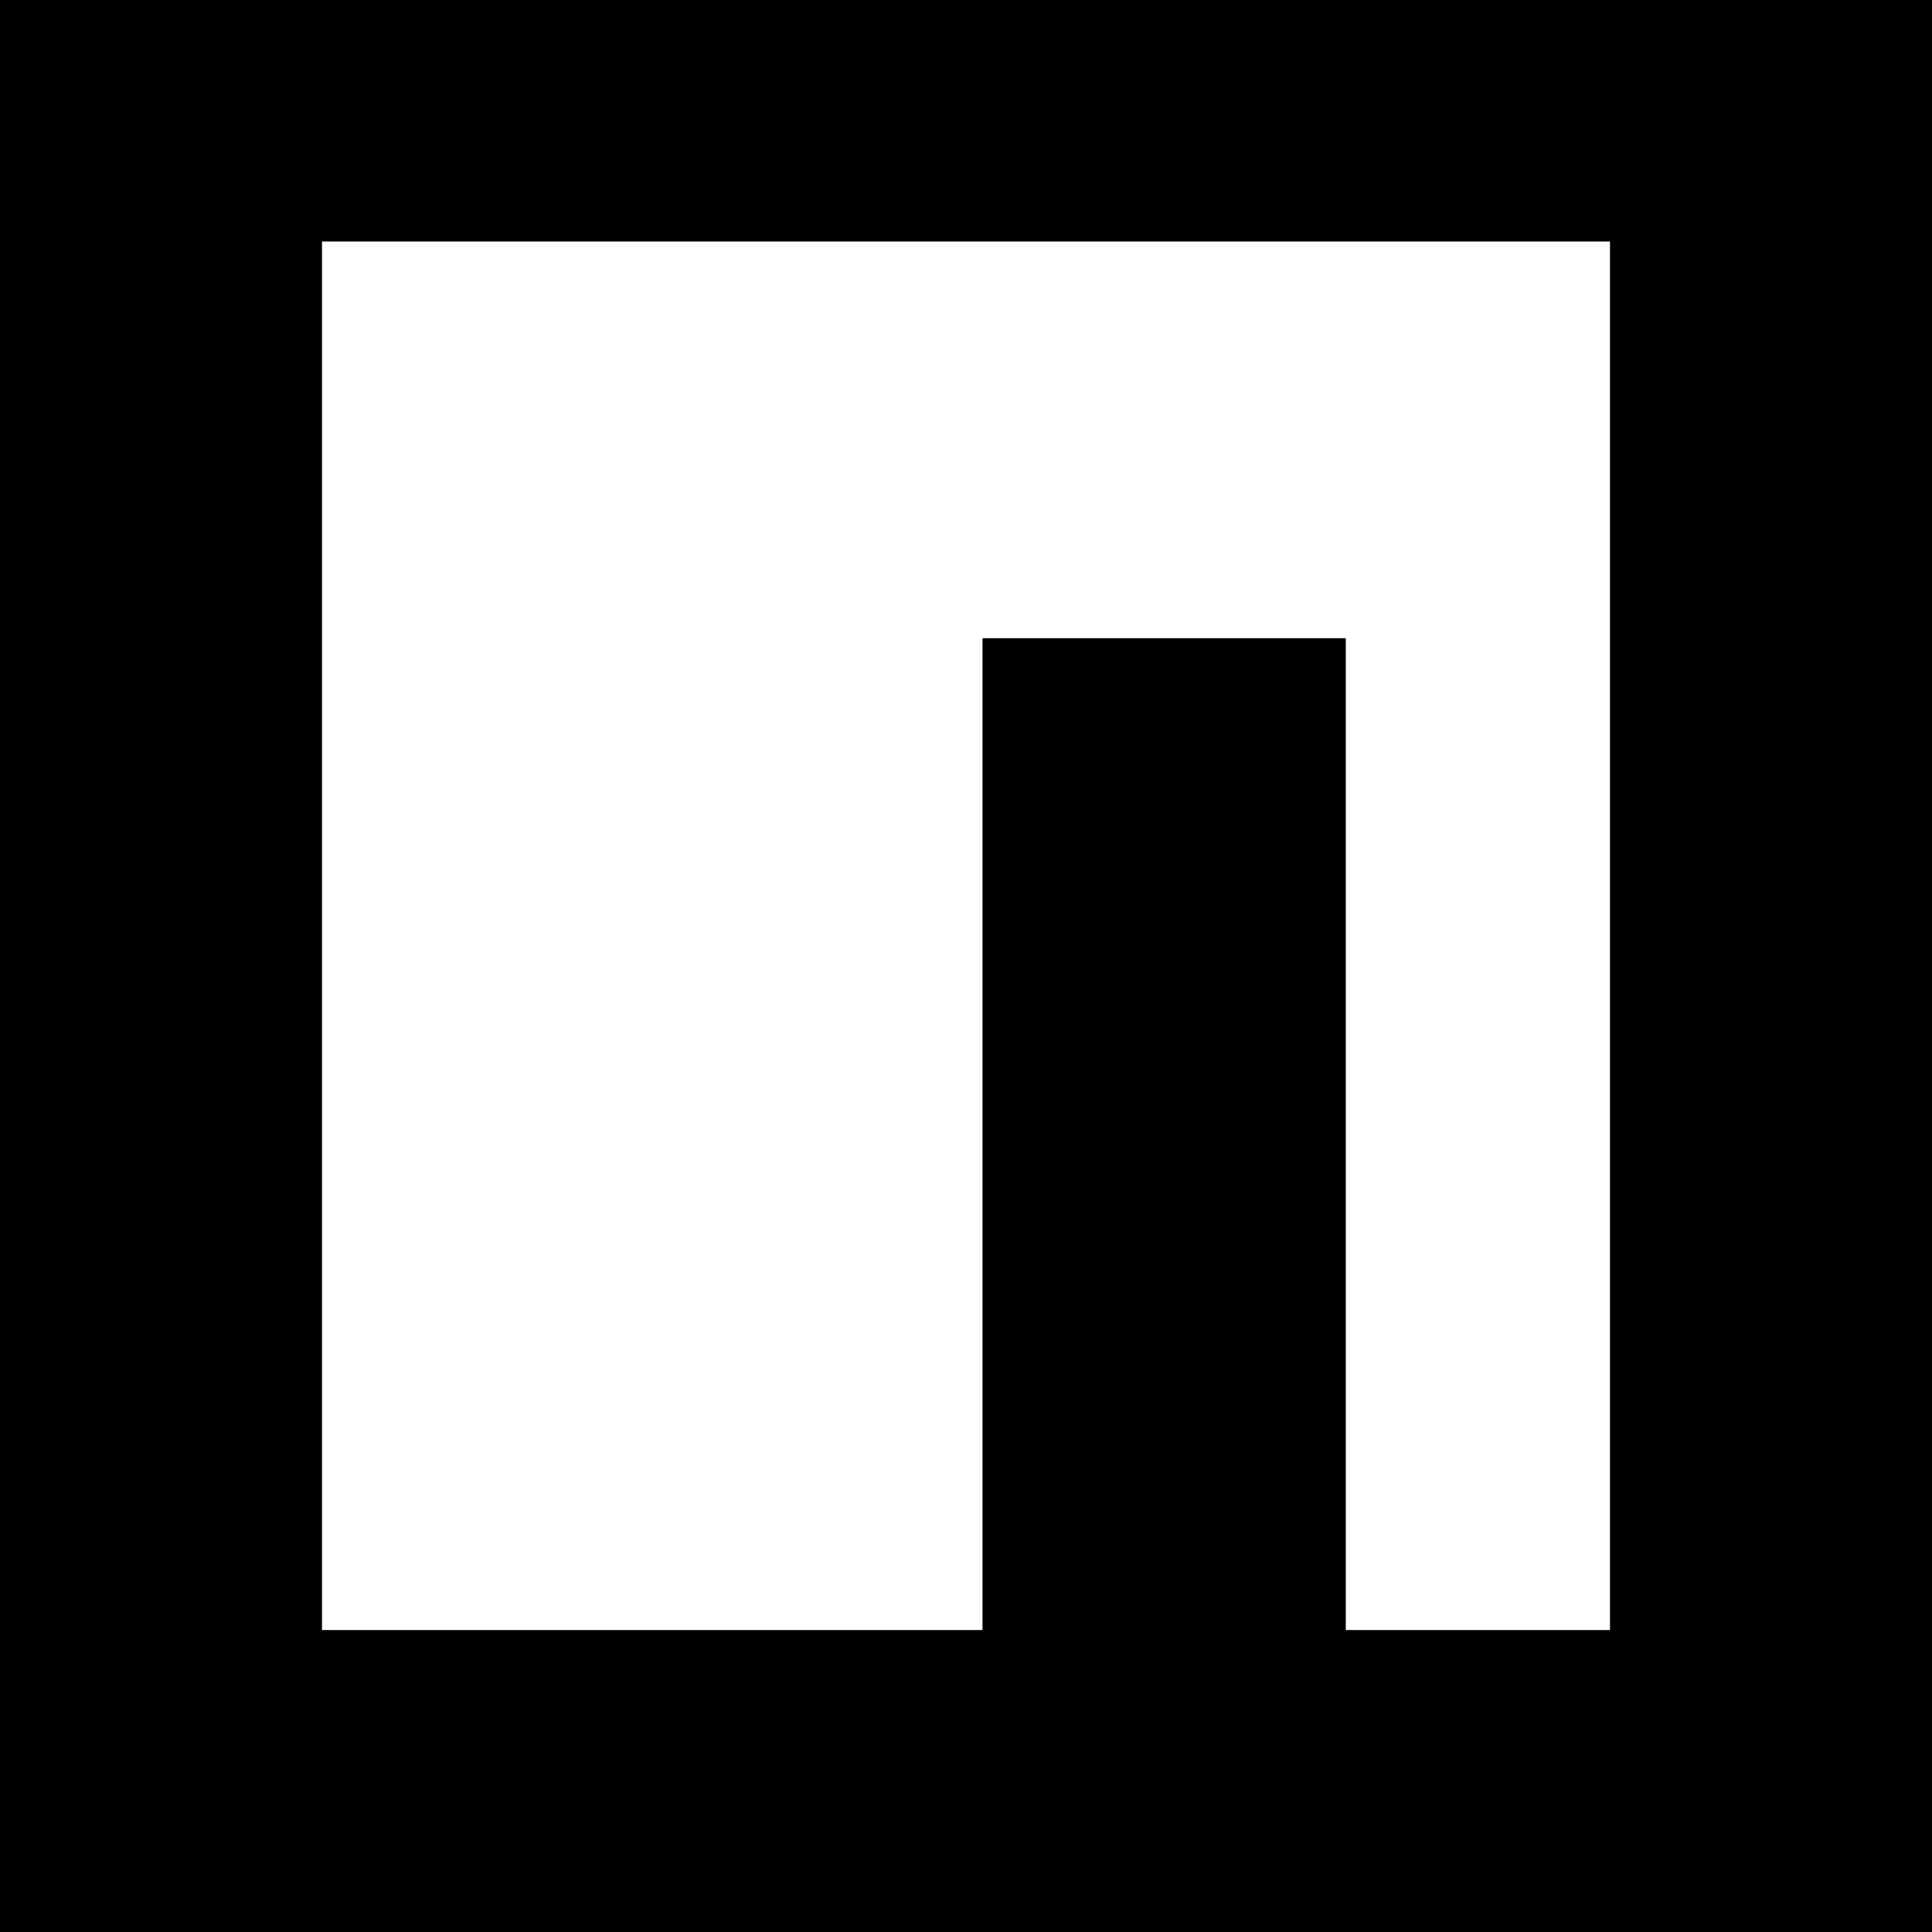
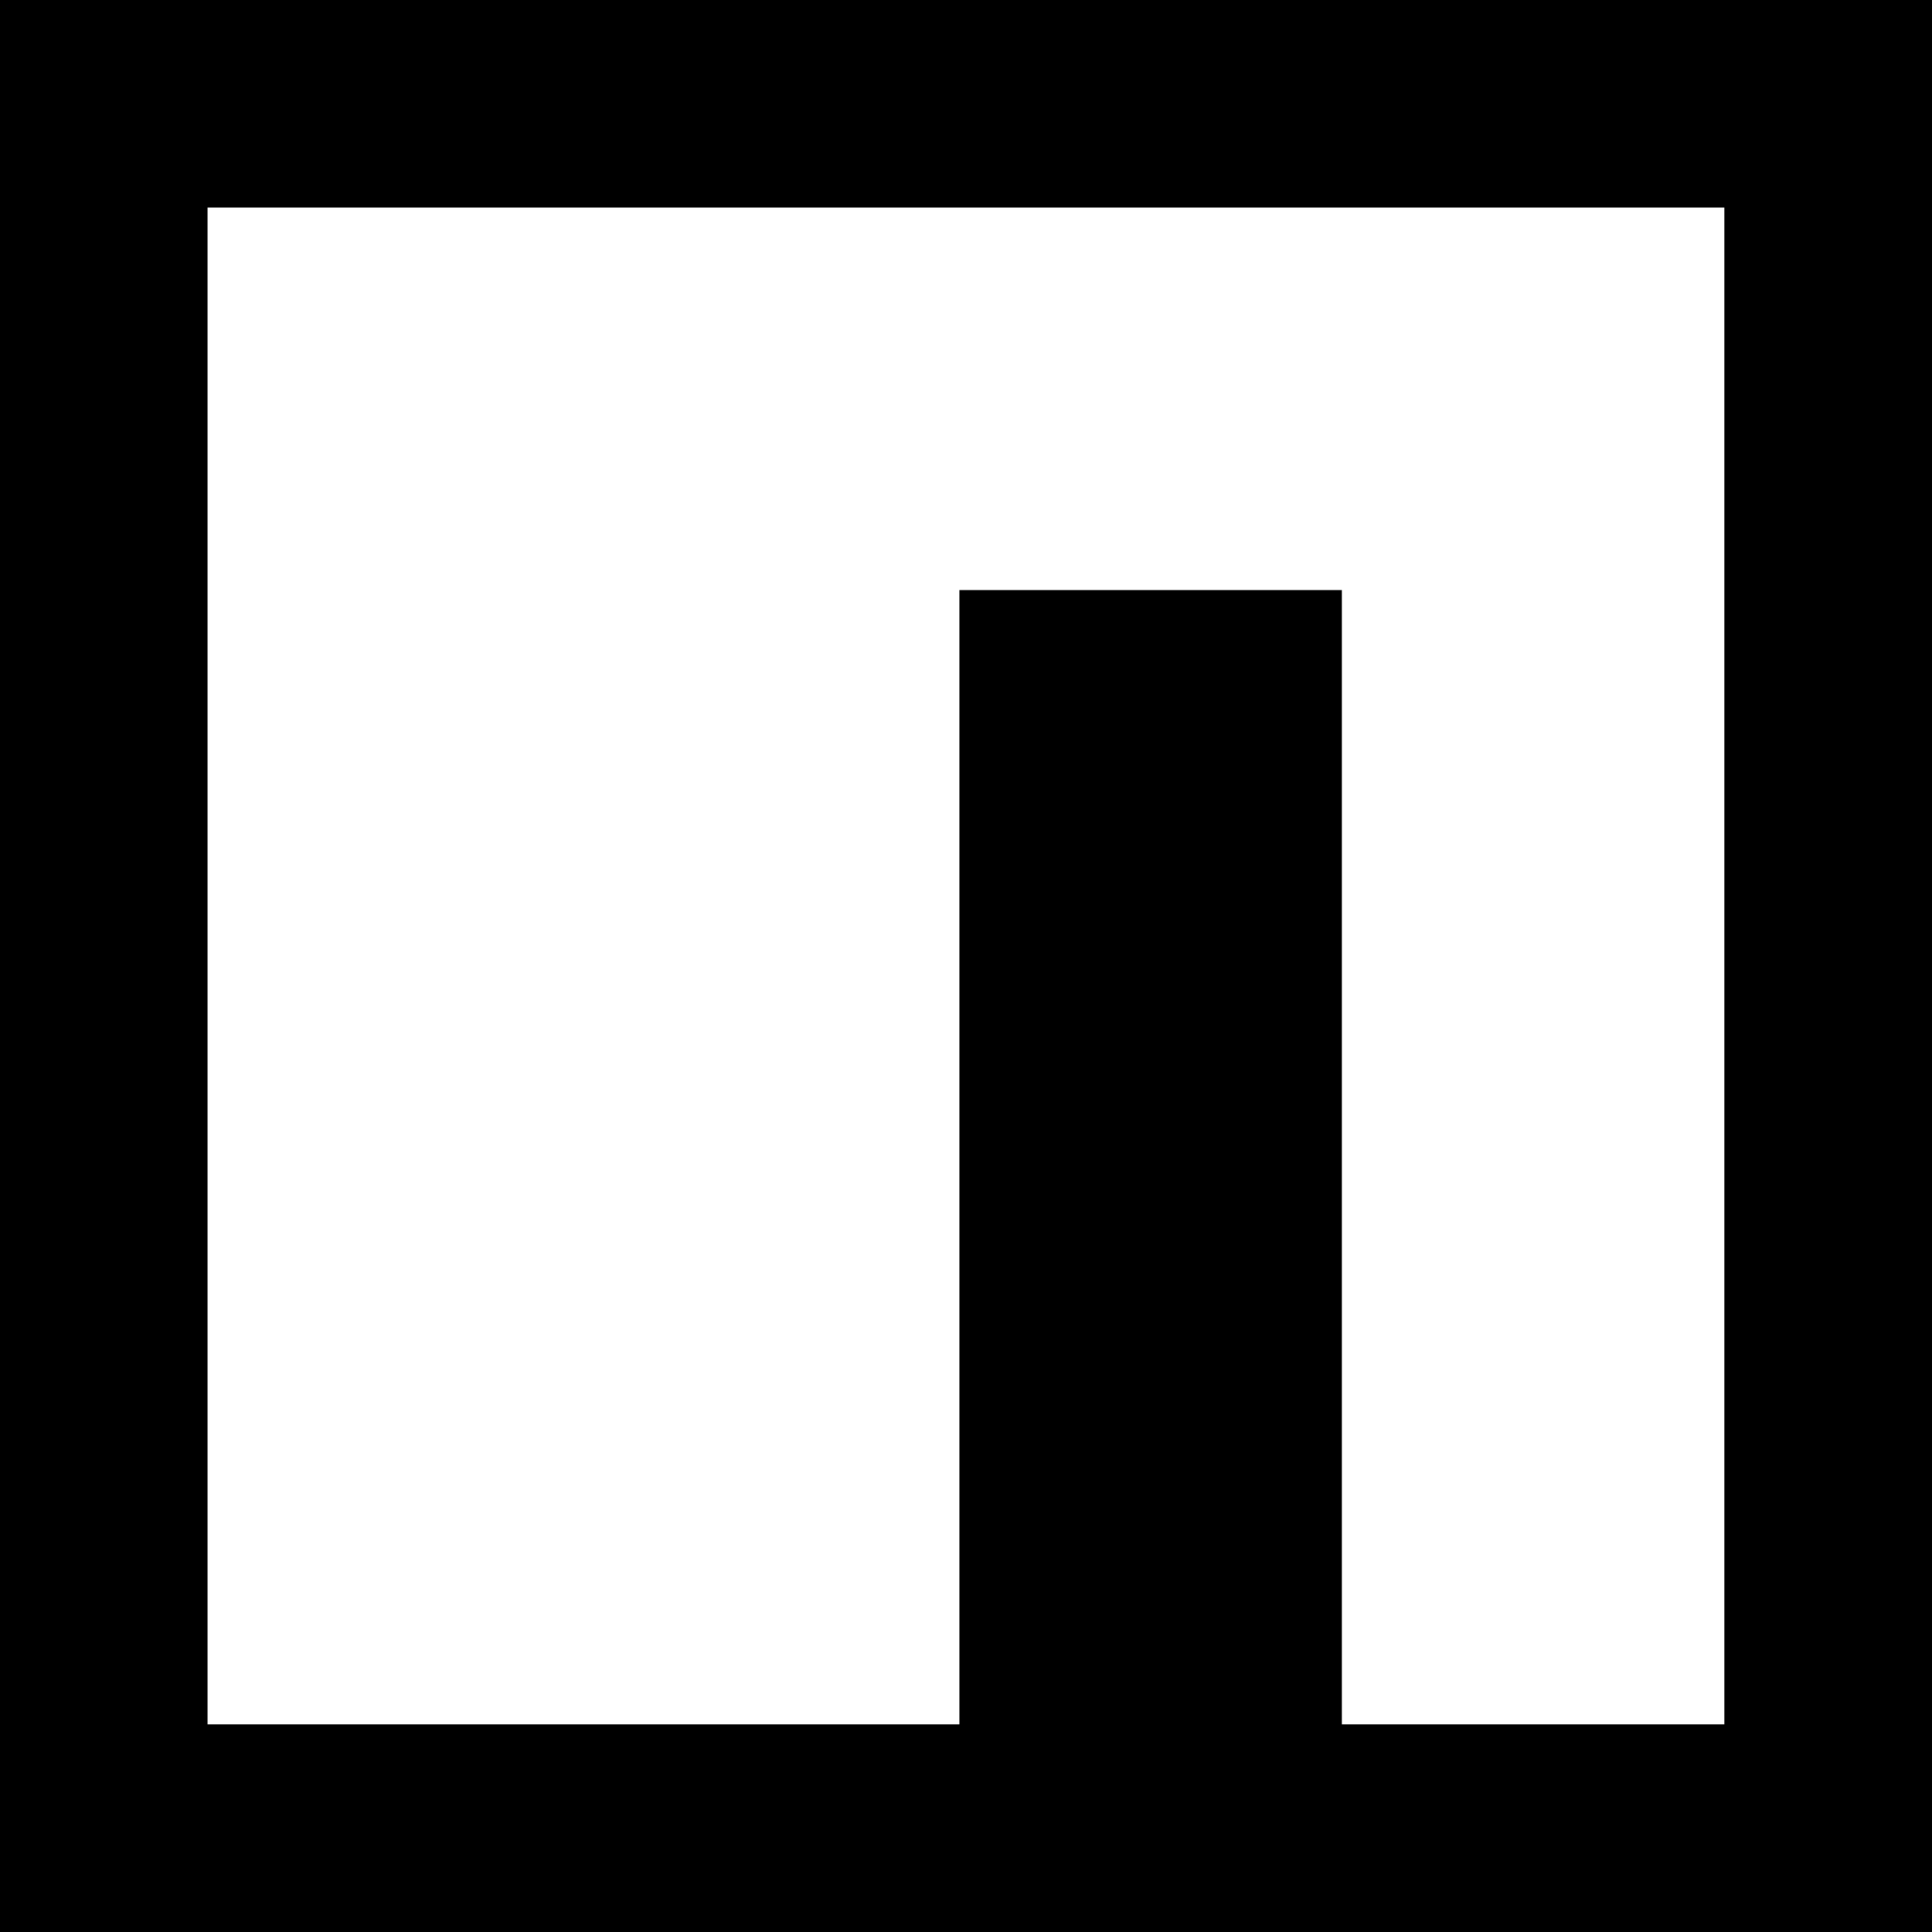
- <svg xmlns="http://www.w3.org/2000/svg" width="800px" height="800px" viewBox="0 0 24 24">
-   <path fill="currentColor" fill-rule="evenodd" d="M0,0 L24,0 L24,24 L0,24 Z M16.718,7.928 L12.205,7.928 L12.205,20.249 L4,20.249 L4,3 L12.205,3 L20,3 L20,7.928 L20,20.249 L16.718,20.249 L16.718,7.928 Z" />
+ <svg xmlns="http://www.w3.org/2000/svg" width="800px" height="800px" viewBox="0 0 24 24" fill="none">
+   <path fill-rule="evenodd" clip-rule="evenodd" d="M24 0H0V24H24V0ZM2.578 2.578H21.421V21.421H16.669V7.33H11.918V21.421H2.578V2.578Z" fill="currentColor" />
</svg>
